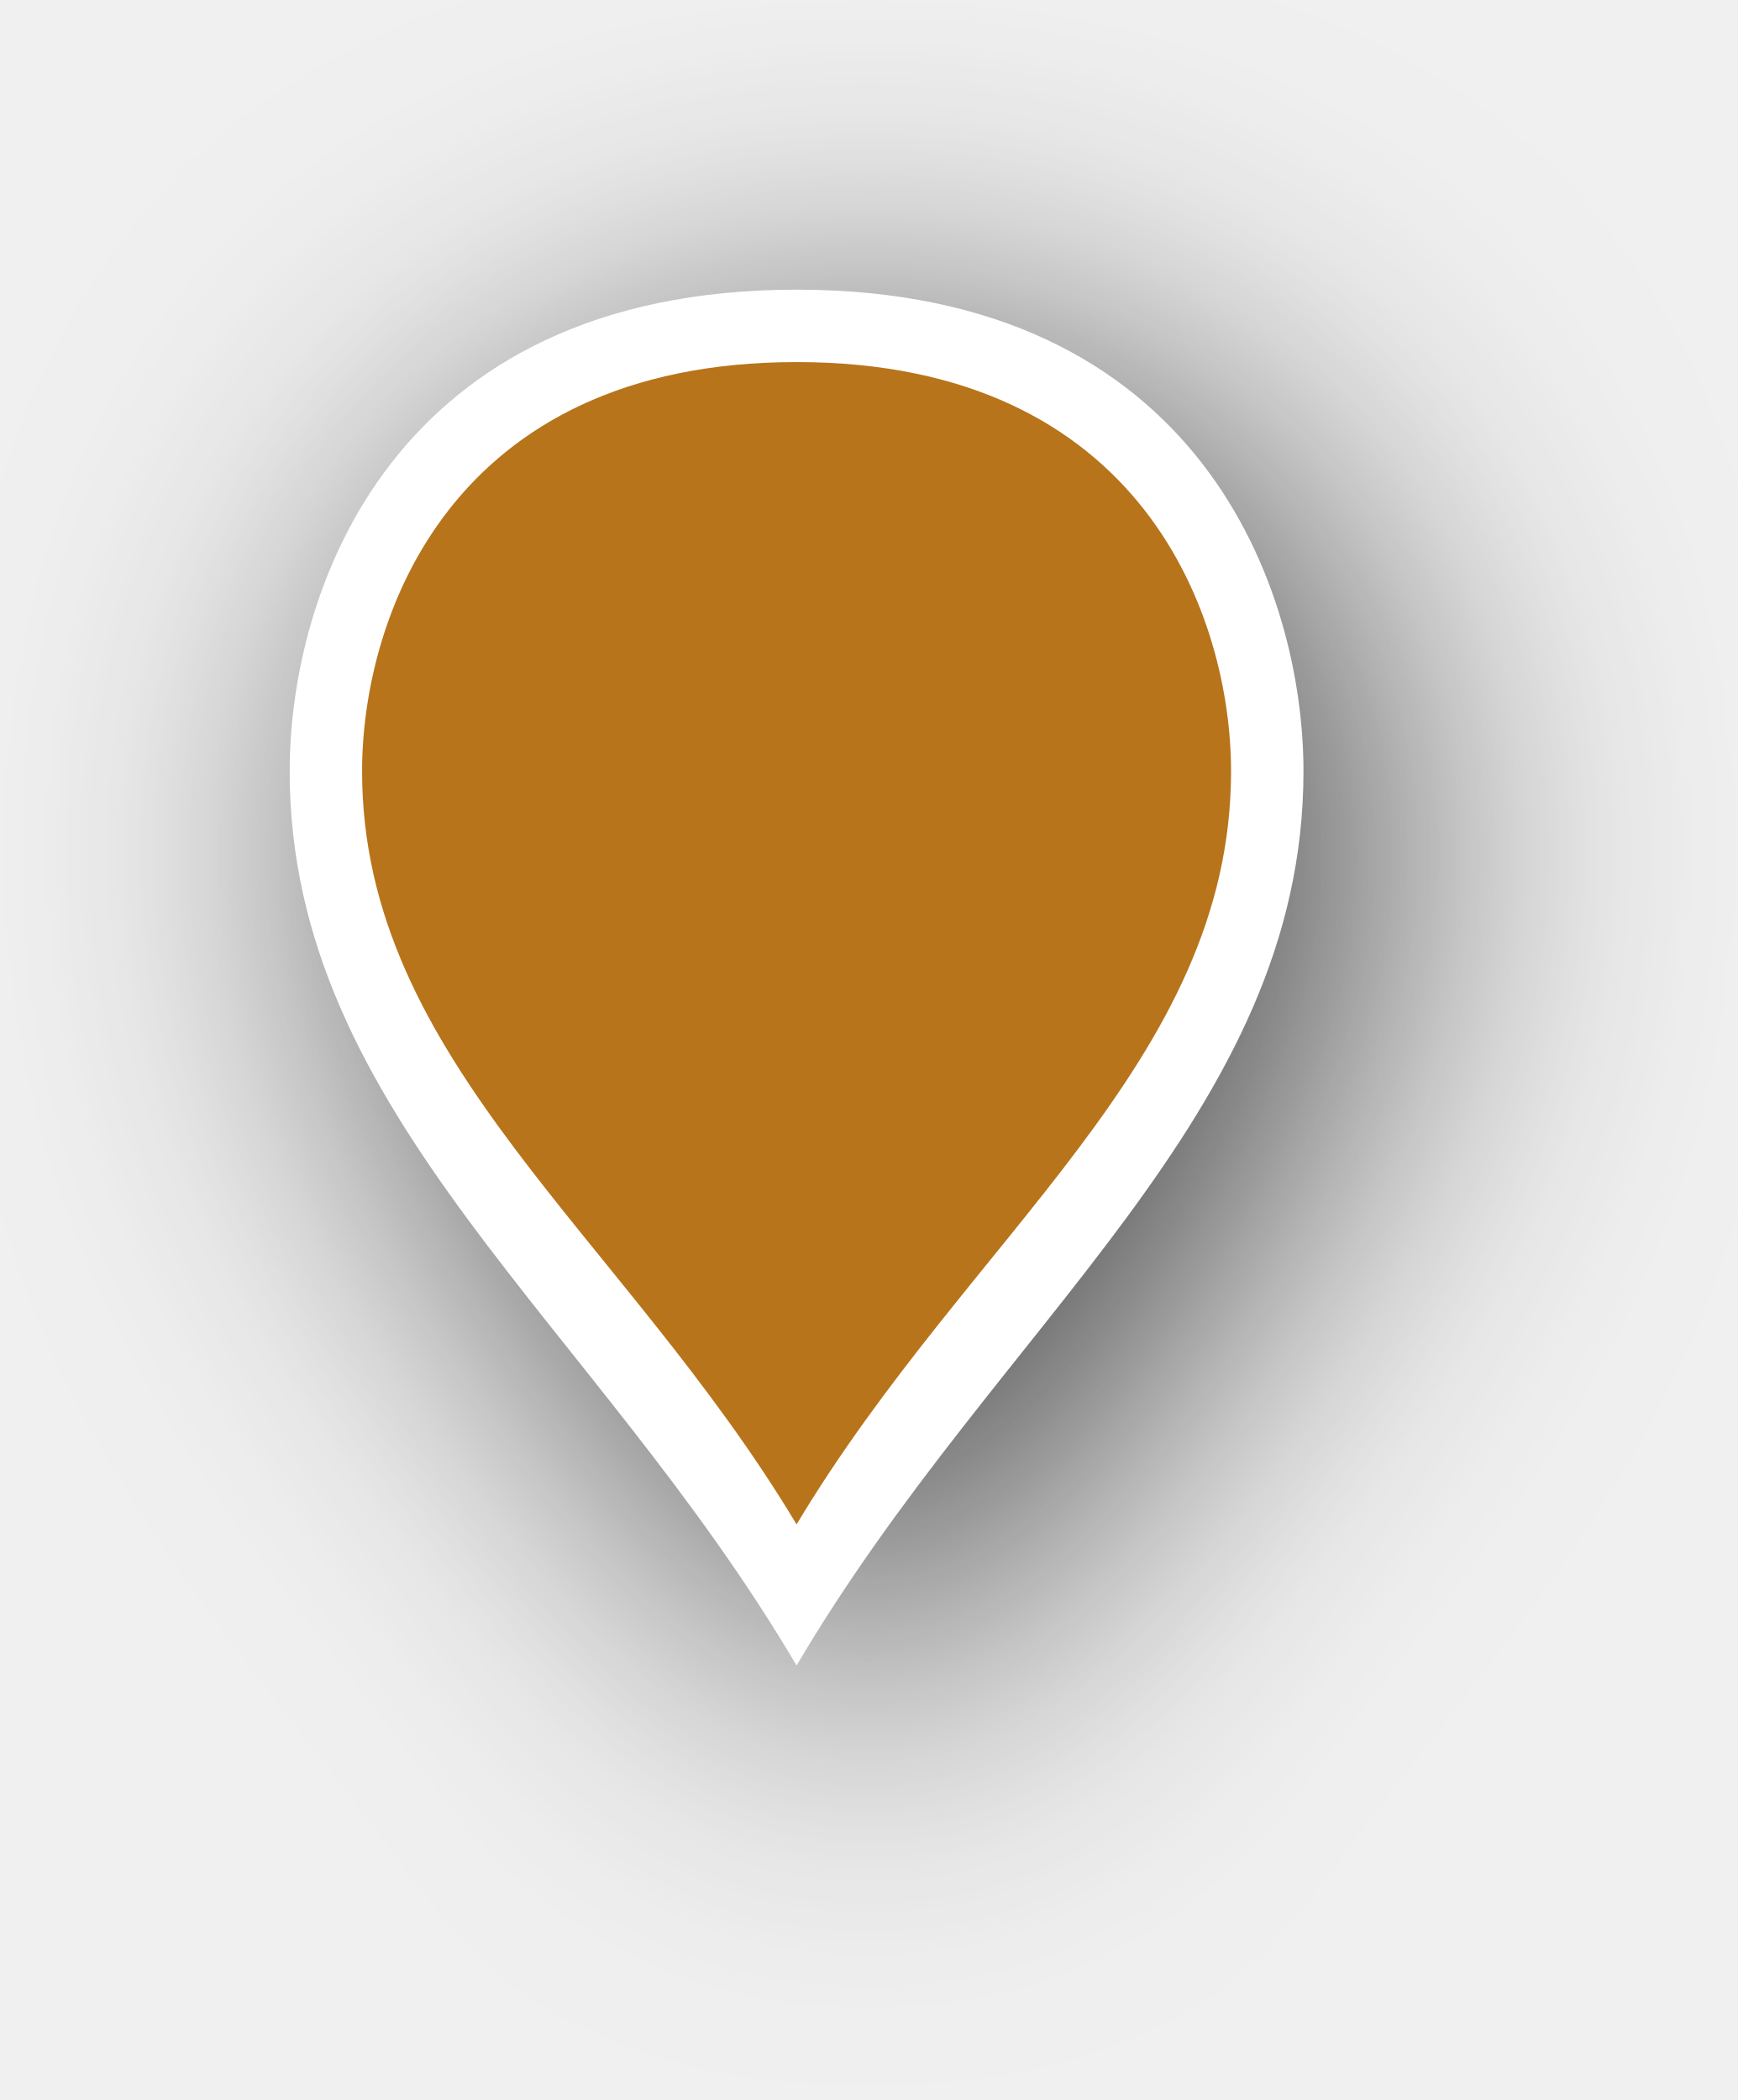
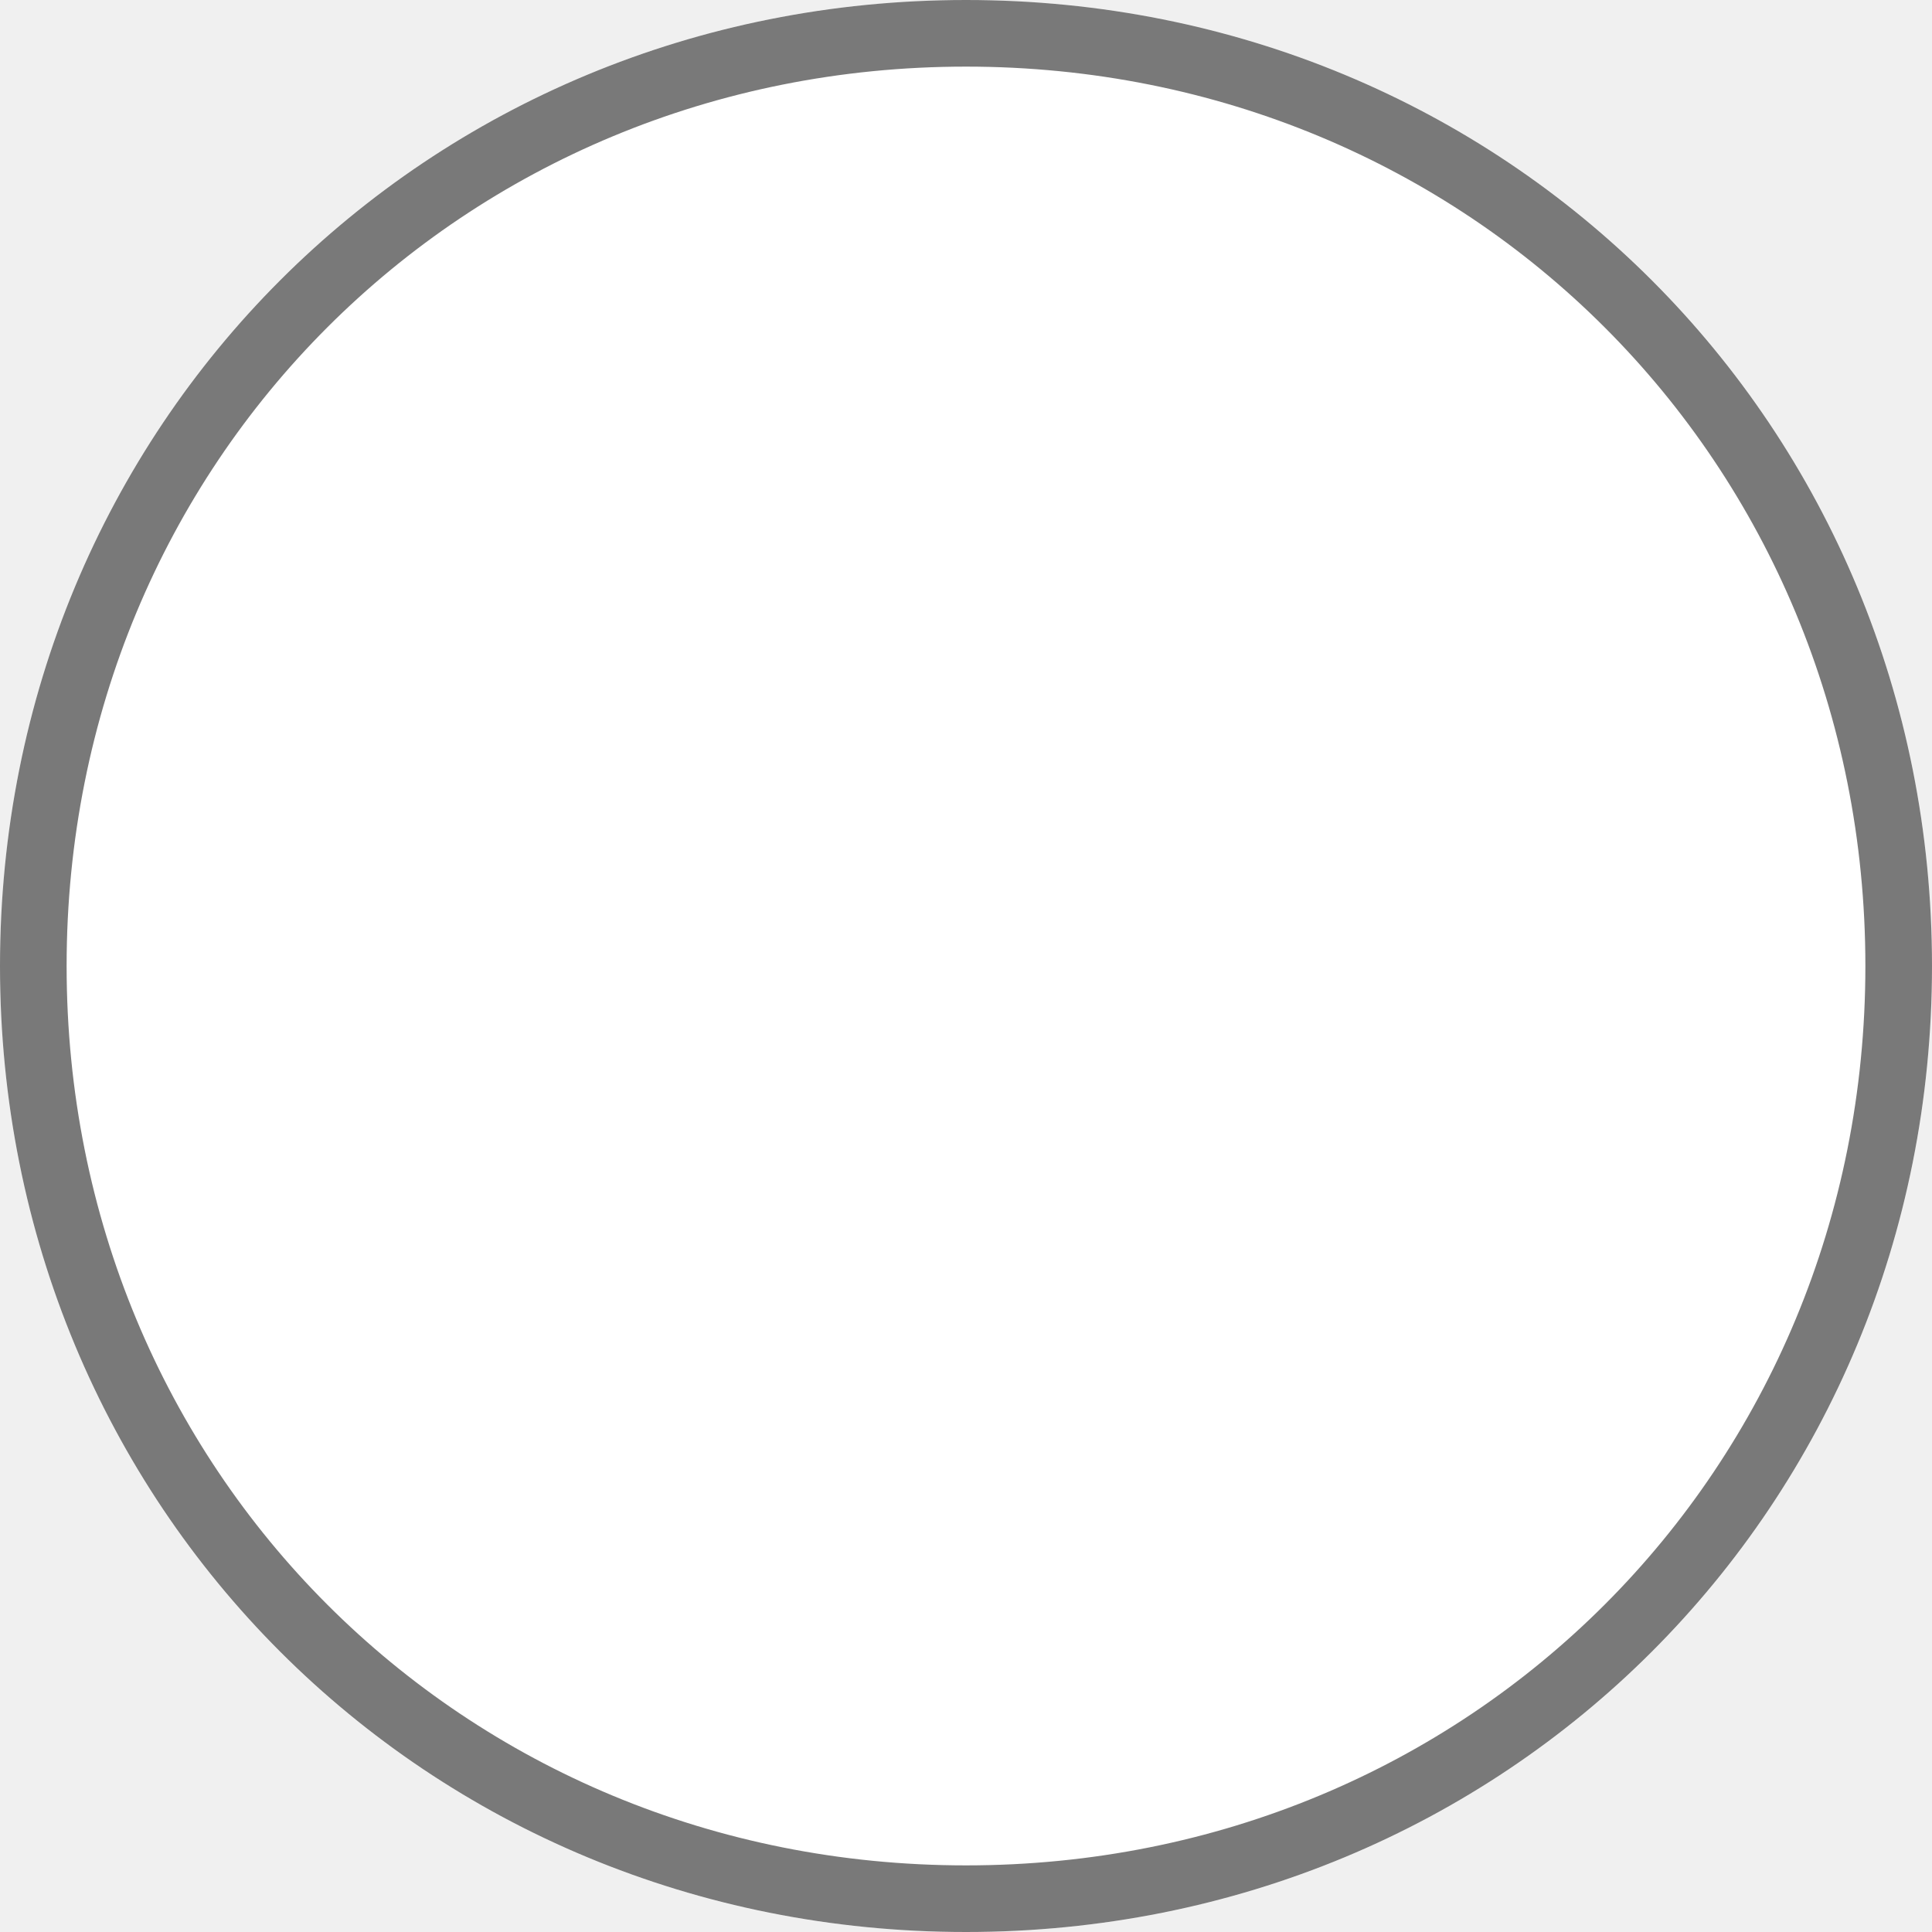
- <svg xmlns="http://www.w3.org/2000/svg" xmlns:xlink="http://www.w3.org/1999/xlink" version="1.1" width="24px" height="29px">
-   <defs>
-     <filter x="53px" y="182px" width="24px" height="29px" filterUnits="userSpaceOnUse" id="filter962">
-       <feOffset dx="1" dy="1" in="SourceAlpha" result="shadowOffsetInner" />
-       <feGaussianBlur stdDeviation="2.5" in="shadowOffsetInner" result="shadowGaussian" />
-       <feComposite in2="shadowGaussian" operator="atop" in="SourceAlpha" result="shadowComposite" />
-       <feColorMatrix type="matrix" values="0 0 0 0 0  0 0 0 0 0  0 0 0 0 0  0 0 0 0.698 0  " in="shadowComposite" />
-     </filter>
-     <g id="widget963">
-       <path d="M 64 204.025  C 61.4 199.65  57.5 197.025  57.5 192.65  C 57.5 190.366  58.8 186.5  64 186.5  C 69.2 186.5  70.5 190.366  70.5 192.65  C 70.5 197.025  66.6 199.65  64 204.025  Z " fill-rule="nonzero" fill="#b8741a" stroke="none" />
-       <path d="M 64 205  C 61.2 200.25  57 197.4  57 192.65  C 57 190.18  58.4 186  64 186  C 69.6 186  71 190.18  71 192.65  C 71 197.4  66.8 200.25  64 205  Z M 64 203.051  C 66.4 199.05  70 196.65  70 192.65  C 70 190.551  68.8 187  64 187  C 59.2 187  58 190.551  58 192.65  C 58 196.65  61.6 199.05  64 203.051  Z " fill-rule="nonzero" fill="#ffffff" stroke="none" />
-     </g>
-   </defs>
-   <g transform="matrix(1 0 0 1 -53 -182 )">
-     <use xlink:href="#widget963" filter="url(#filter962)" />
-     <use xlink:href="#widget963" />
+ <svg xmlns="http://www.w3.org/2000/svg" version="1.1" width="29px" height="29px">
+   <g transform="matrix(1 0 0 1 -280 -490 )">
+     <path d="M 294.5 490  C 302.62 490  309 496.38  309 504.5  C 309 512.62  302.62 519  294.5 519  C 286.38 519  280 512.62  280 504.5  C 280 496.38  286.38 490  294.5 490  Z " fill-rule="nonzero" fill="#ffffff" stroke="none" />
+     <path d="M 294.5 490.5  C 302.34 490.5  308.5 496.66  308.5 504.5  C 308.5 512.34  302.34 518.5  294.5 518.5  C 286.66 518.5  280.5 512.34  280.5 504.5  C 280.5 496.66  286.66 490.5  294.5 490.5  Z " stroke-width="1" stroke="#797979" fill="none" />
  </g>
</svg>
